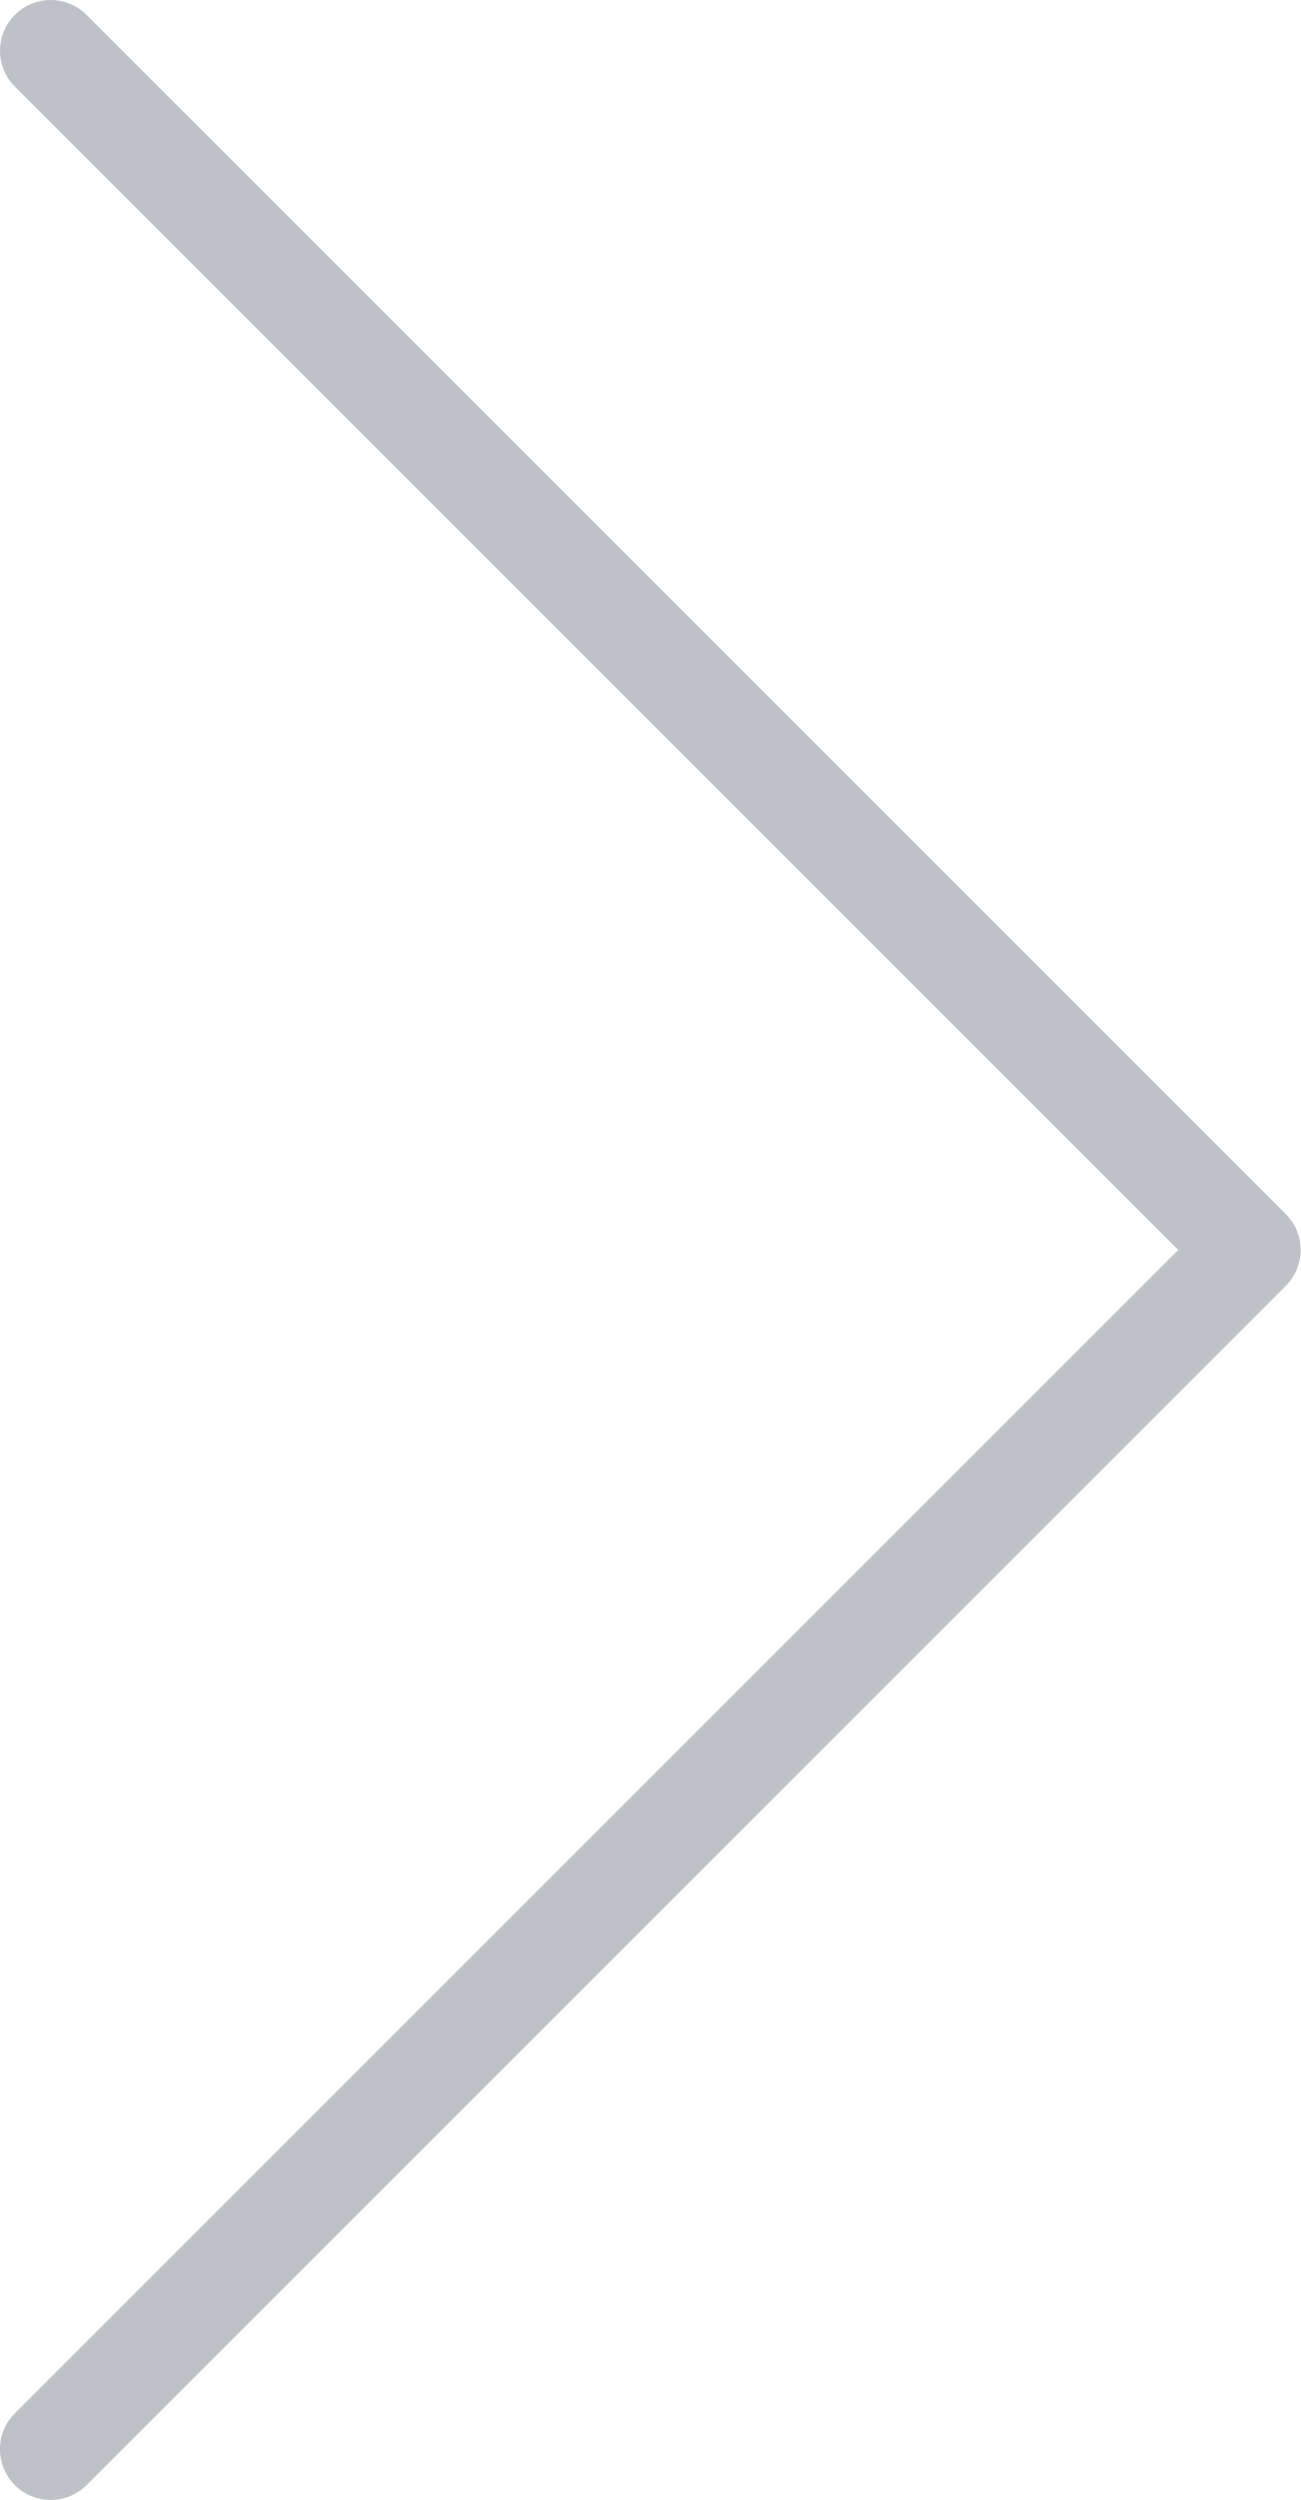
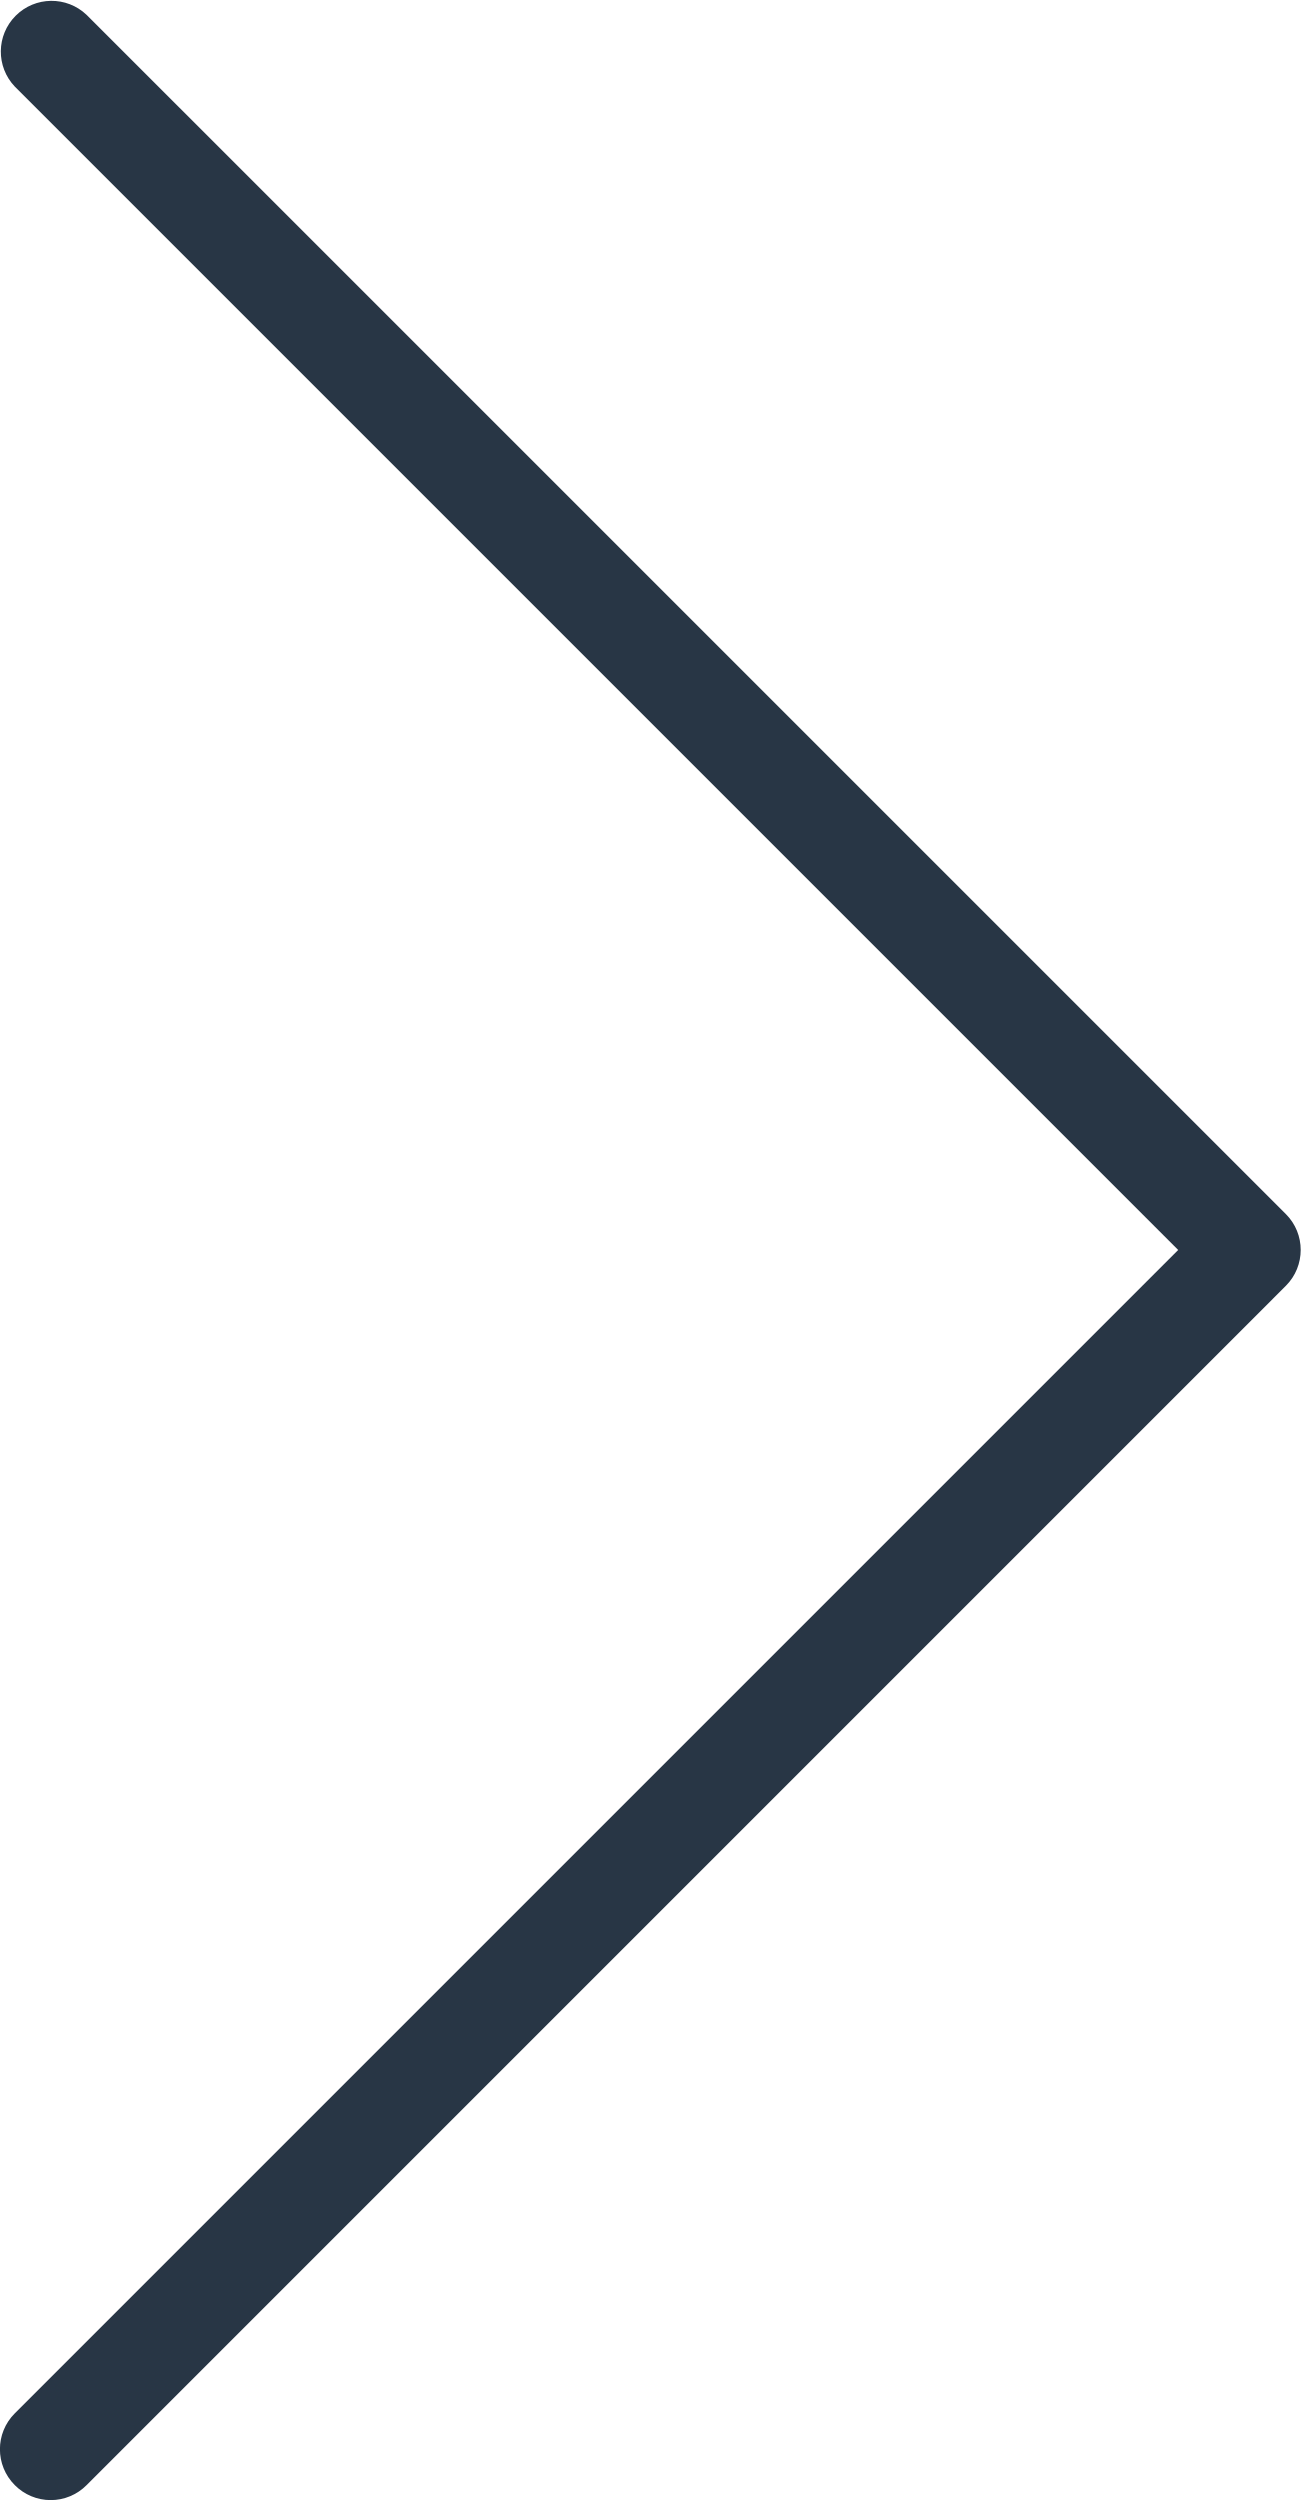
- <svg xmlns="http://www.w3.org/2000/svg" version="1.1" id="Layer_1" x="0px" y="0px" width="21.706px" height="41.719px" viewBox="0 0 21.706 41.719" enable-background="new 0 0 21.706 41.719" xml:space="preserve">
-   <path fill="#bec2c7" d="M19.661,20.859L0.248,1.446c-0.331-0.331-0.331-0.867,0-1.198c0.33-0.331,0.867-0.331,1.197,0l20.013,20.012 c0.33,0.33,0.33,0.867,0,1.197L1.445,41.471c-0.164,0.165-0.382,0.248-0.599,0.248s-0.434-0.083-0.599-0.248 c-0.331-0.331-0.331-0.867,0-1.198L19.661,20.859z" />
+ <svg xmlns="http://www.w3.org/2000/svg" width="21.706" height="41.719">
+   <path fill="#283645" d="M19.661 20.859L.248 1.446A.847.847 0 0 1 1.445.248L21.458 20.26c.33.33.33.867 0 1.197L1.445 41.471a.843.843 0 0 1-1.198 0 .847.847 0 0 1 0-1.198l19.414-19.414z" />
</svg>
